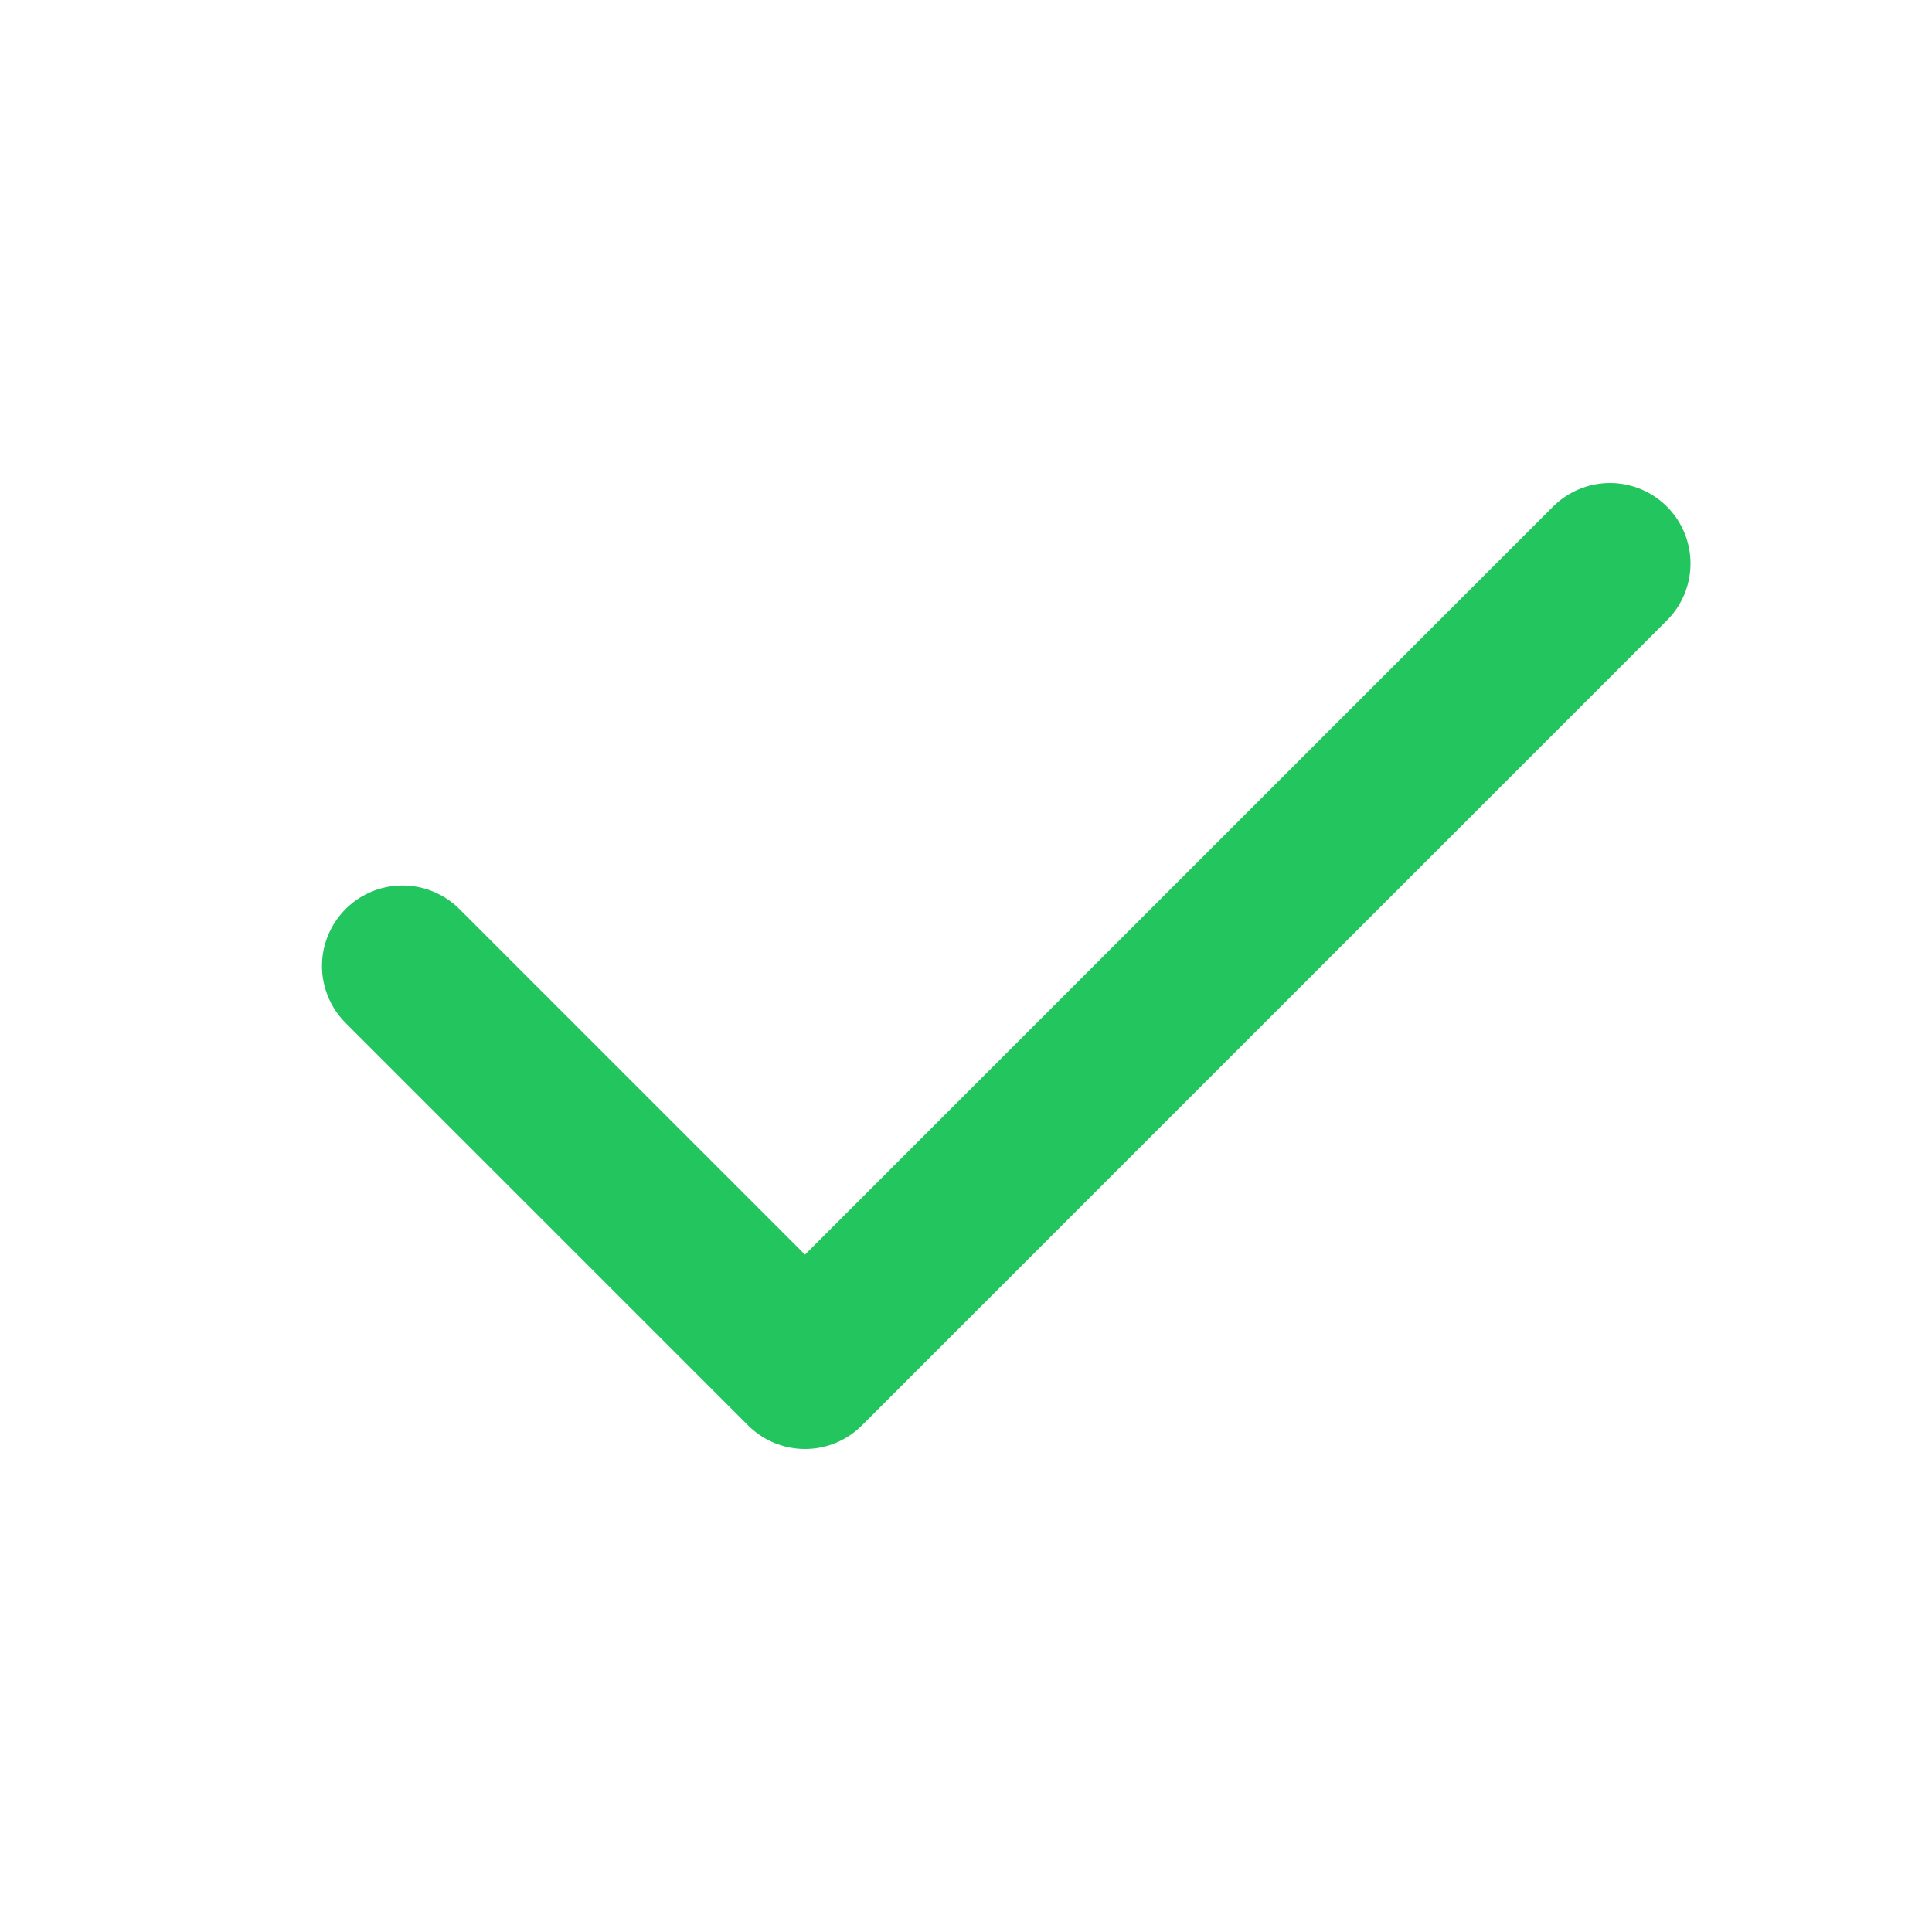
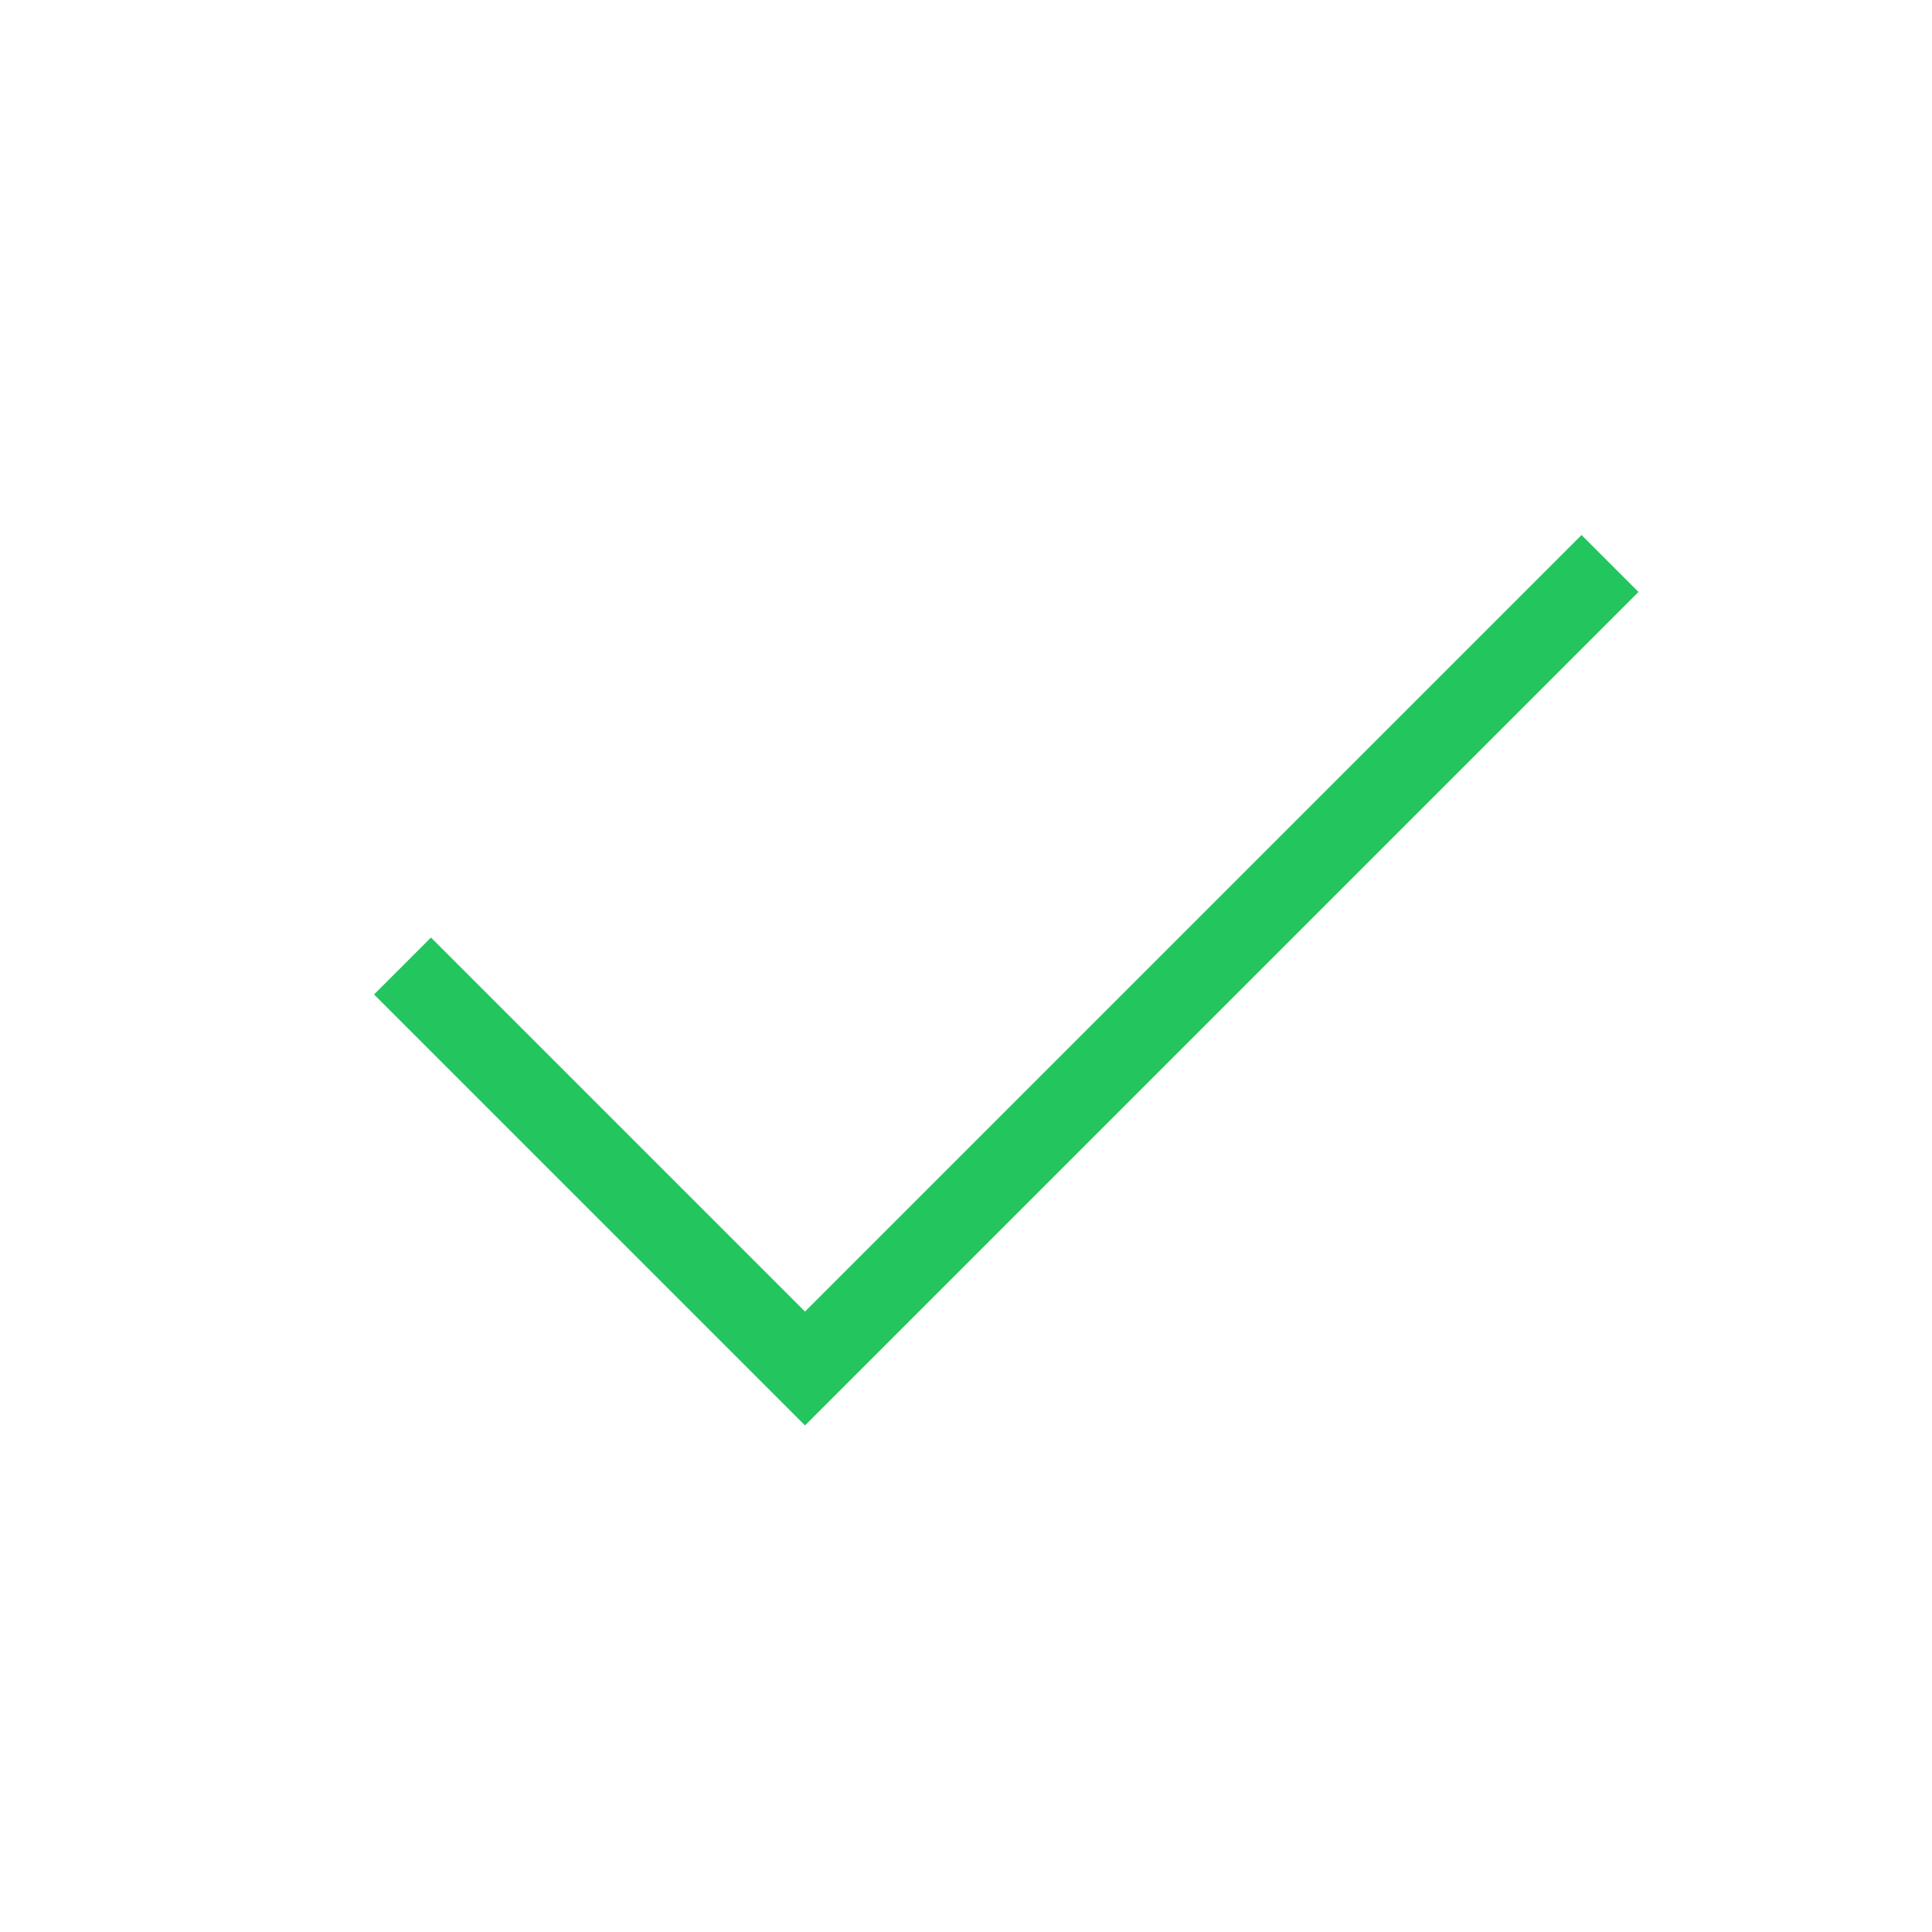
- <svg xmlns="http://www.w3.org/2000/svg" width="24" height="24" viewBox="0 0 24 24" stroke-width="2" stroke="#22c55e" fill="none" stroke-linecap="round" stroke-linejoin="round">
+ <svg xmlns="http://www.w3.org/2000/svg" width="24" height="24" viewBox="0 0 24 24" strokeWidth="2" stroke="#22c55e" fill="none" strokeLinecap="round" strokeLinejoin="round">
  <path stroke="none" d="M0 0h24v24H0z" fill="none" />
  <path d="M5 12l5 5l10 -10" />
</svg>
